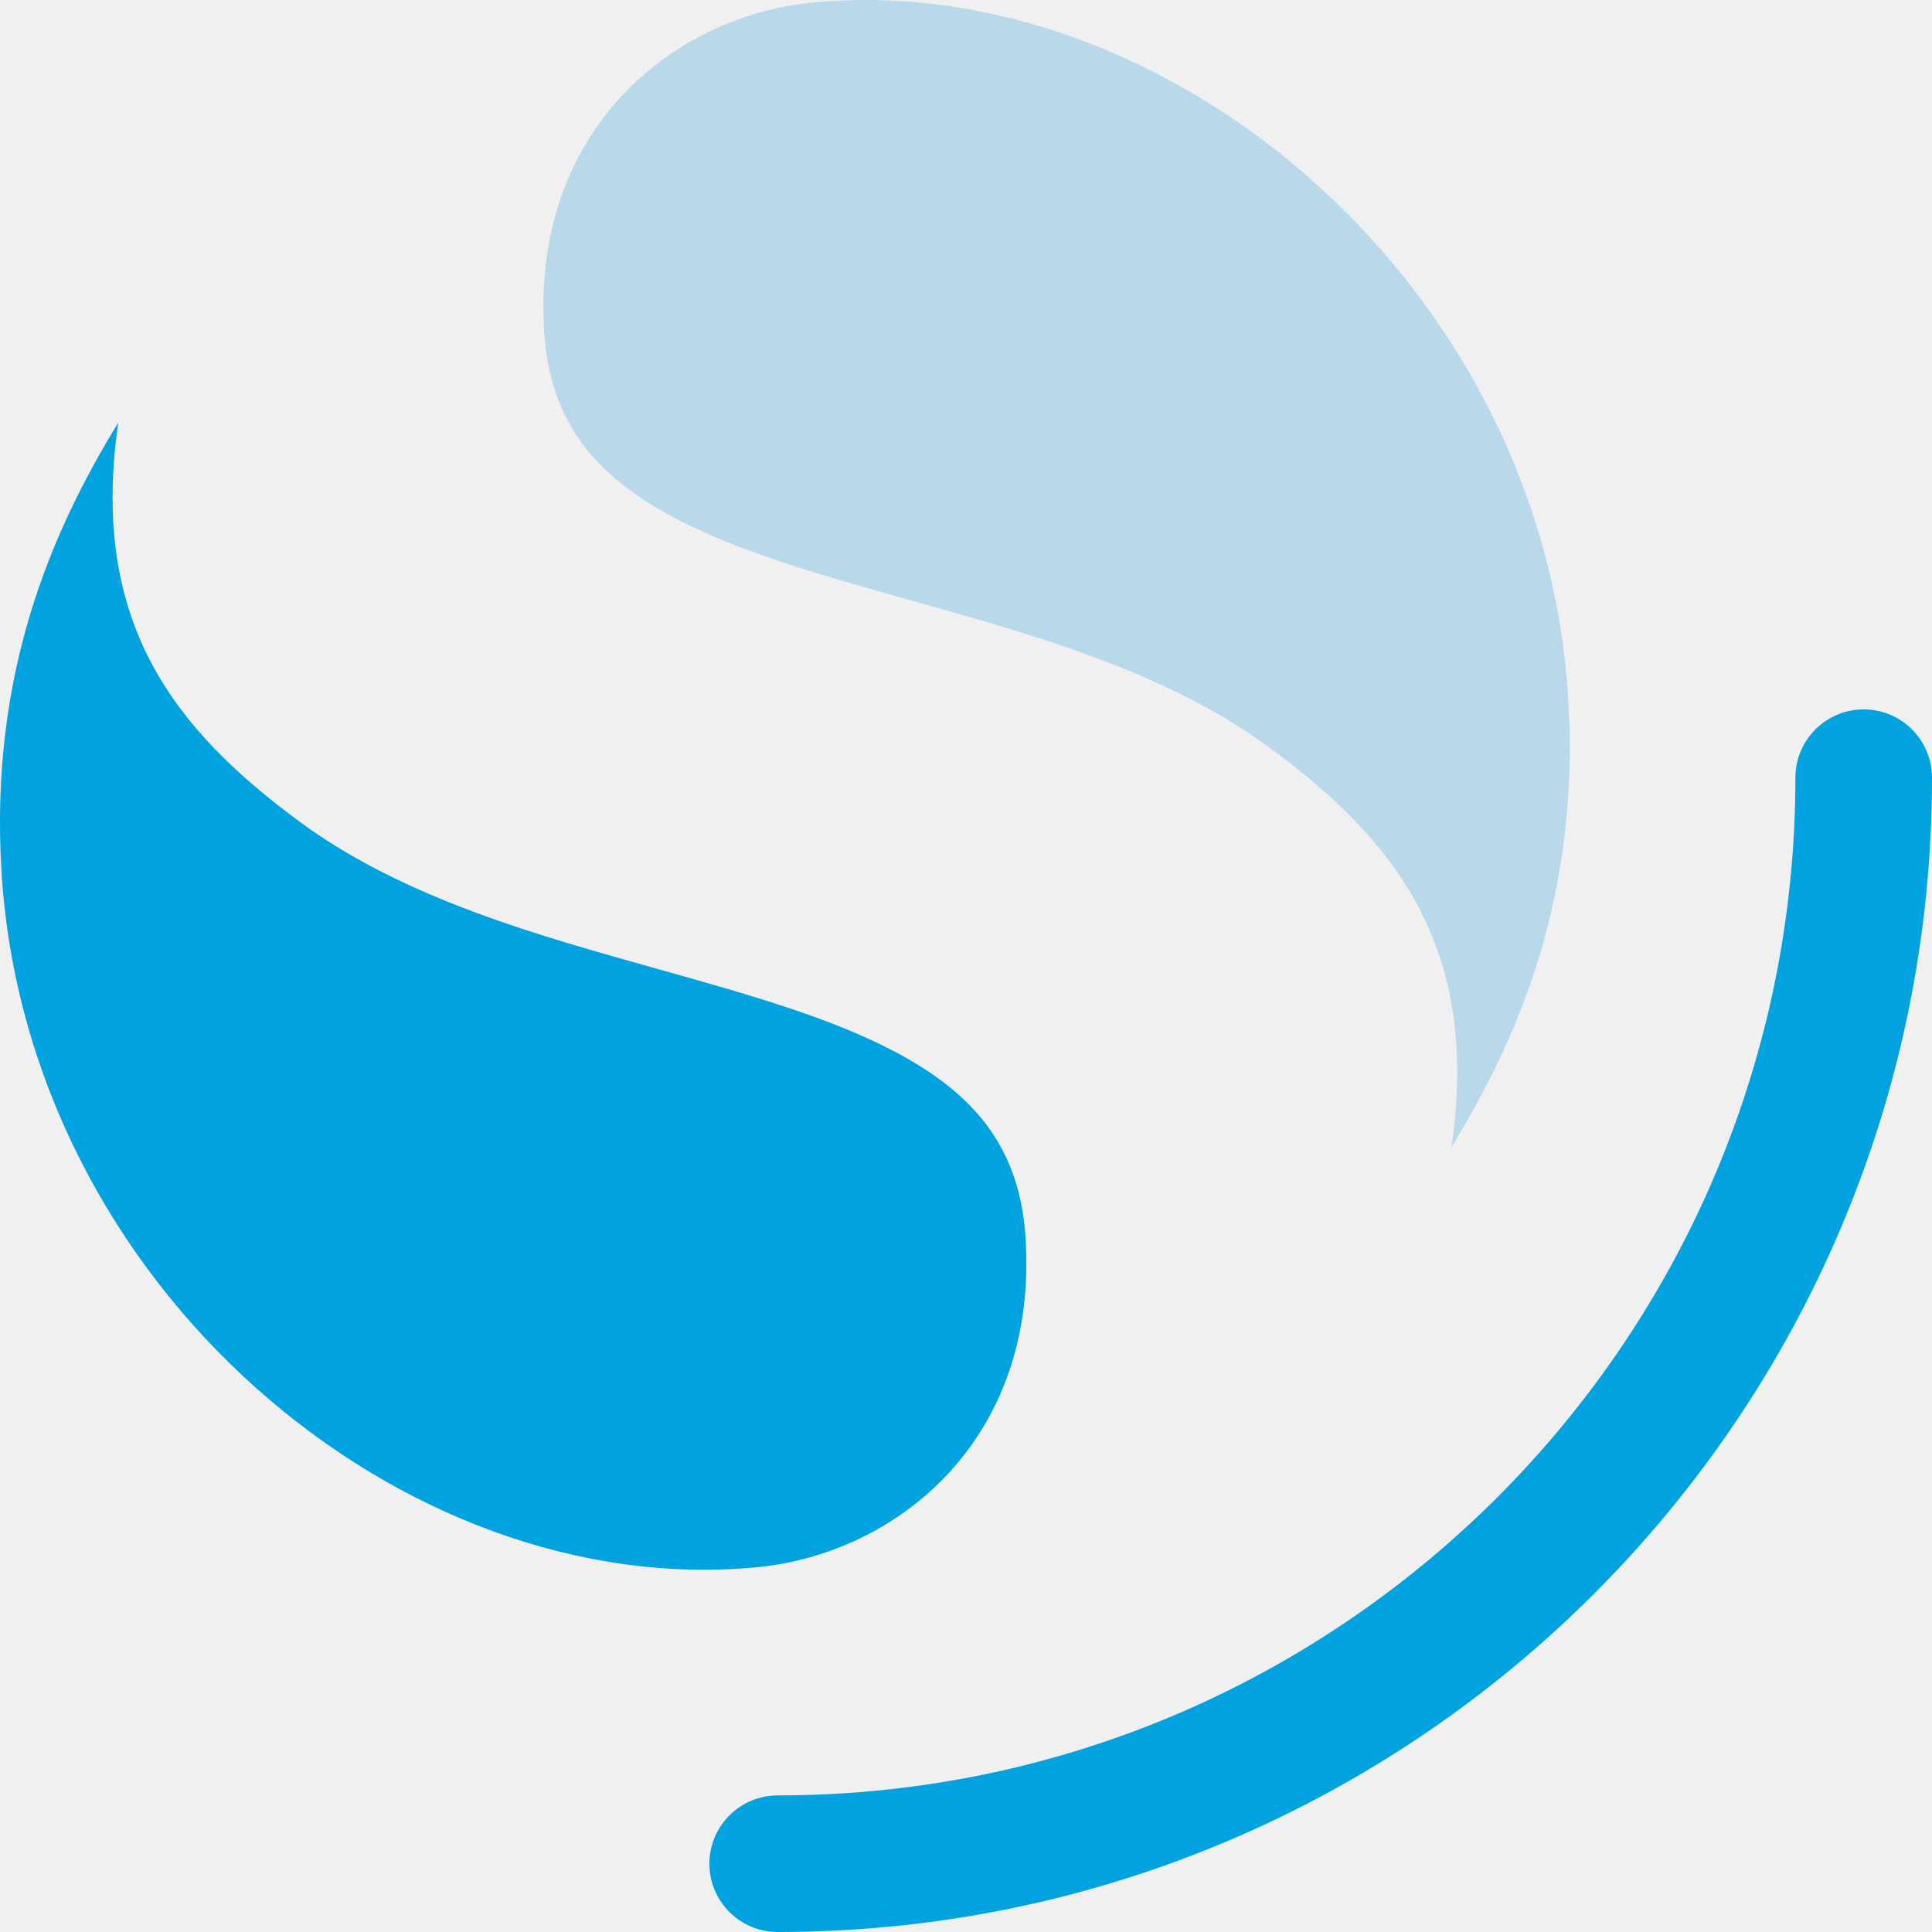
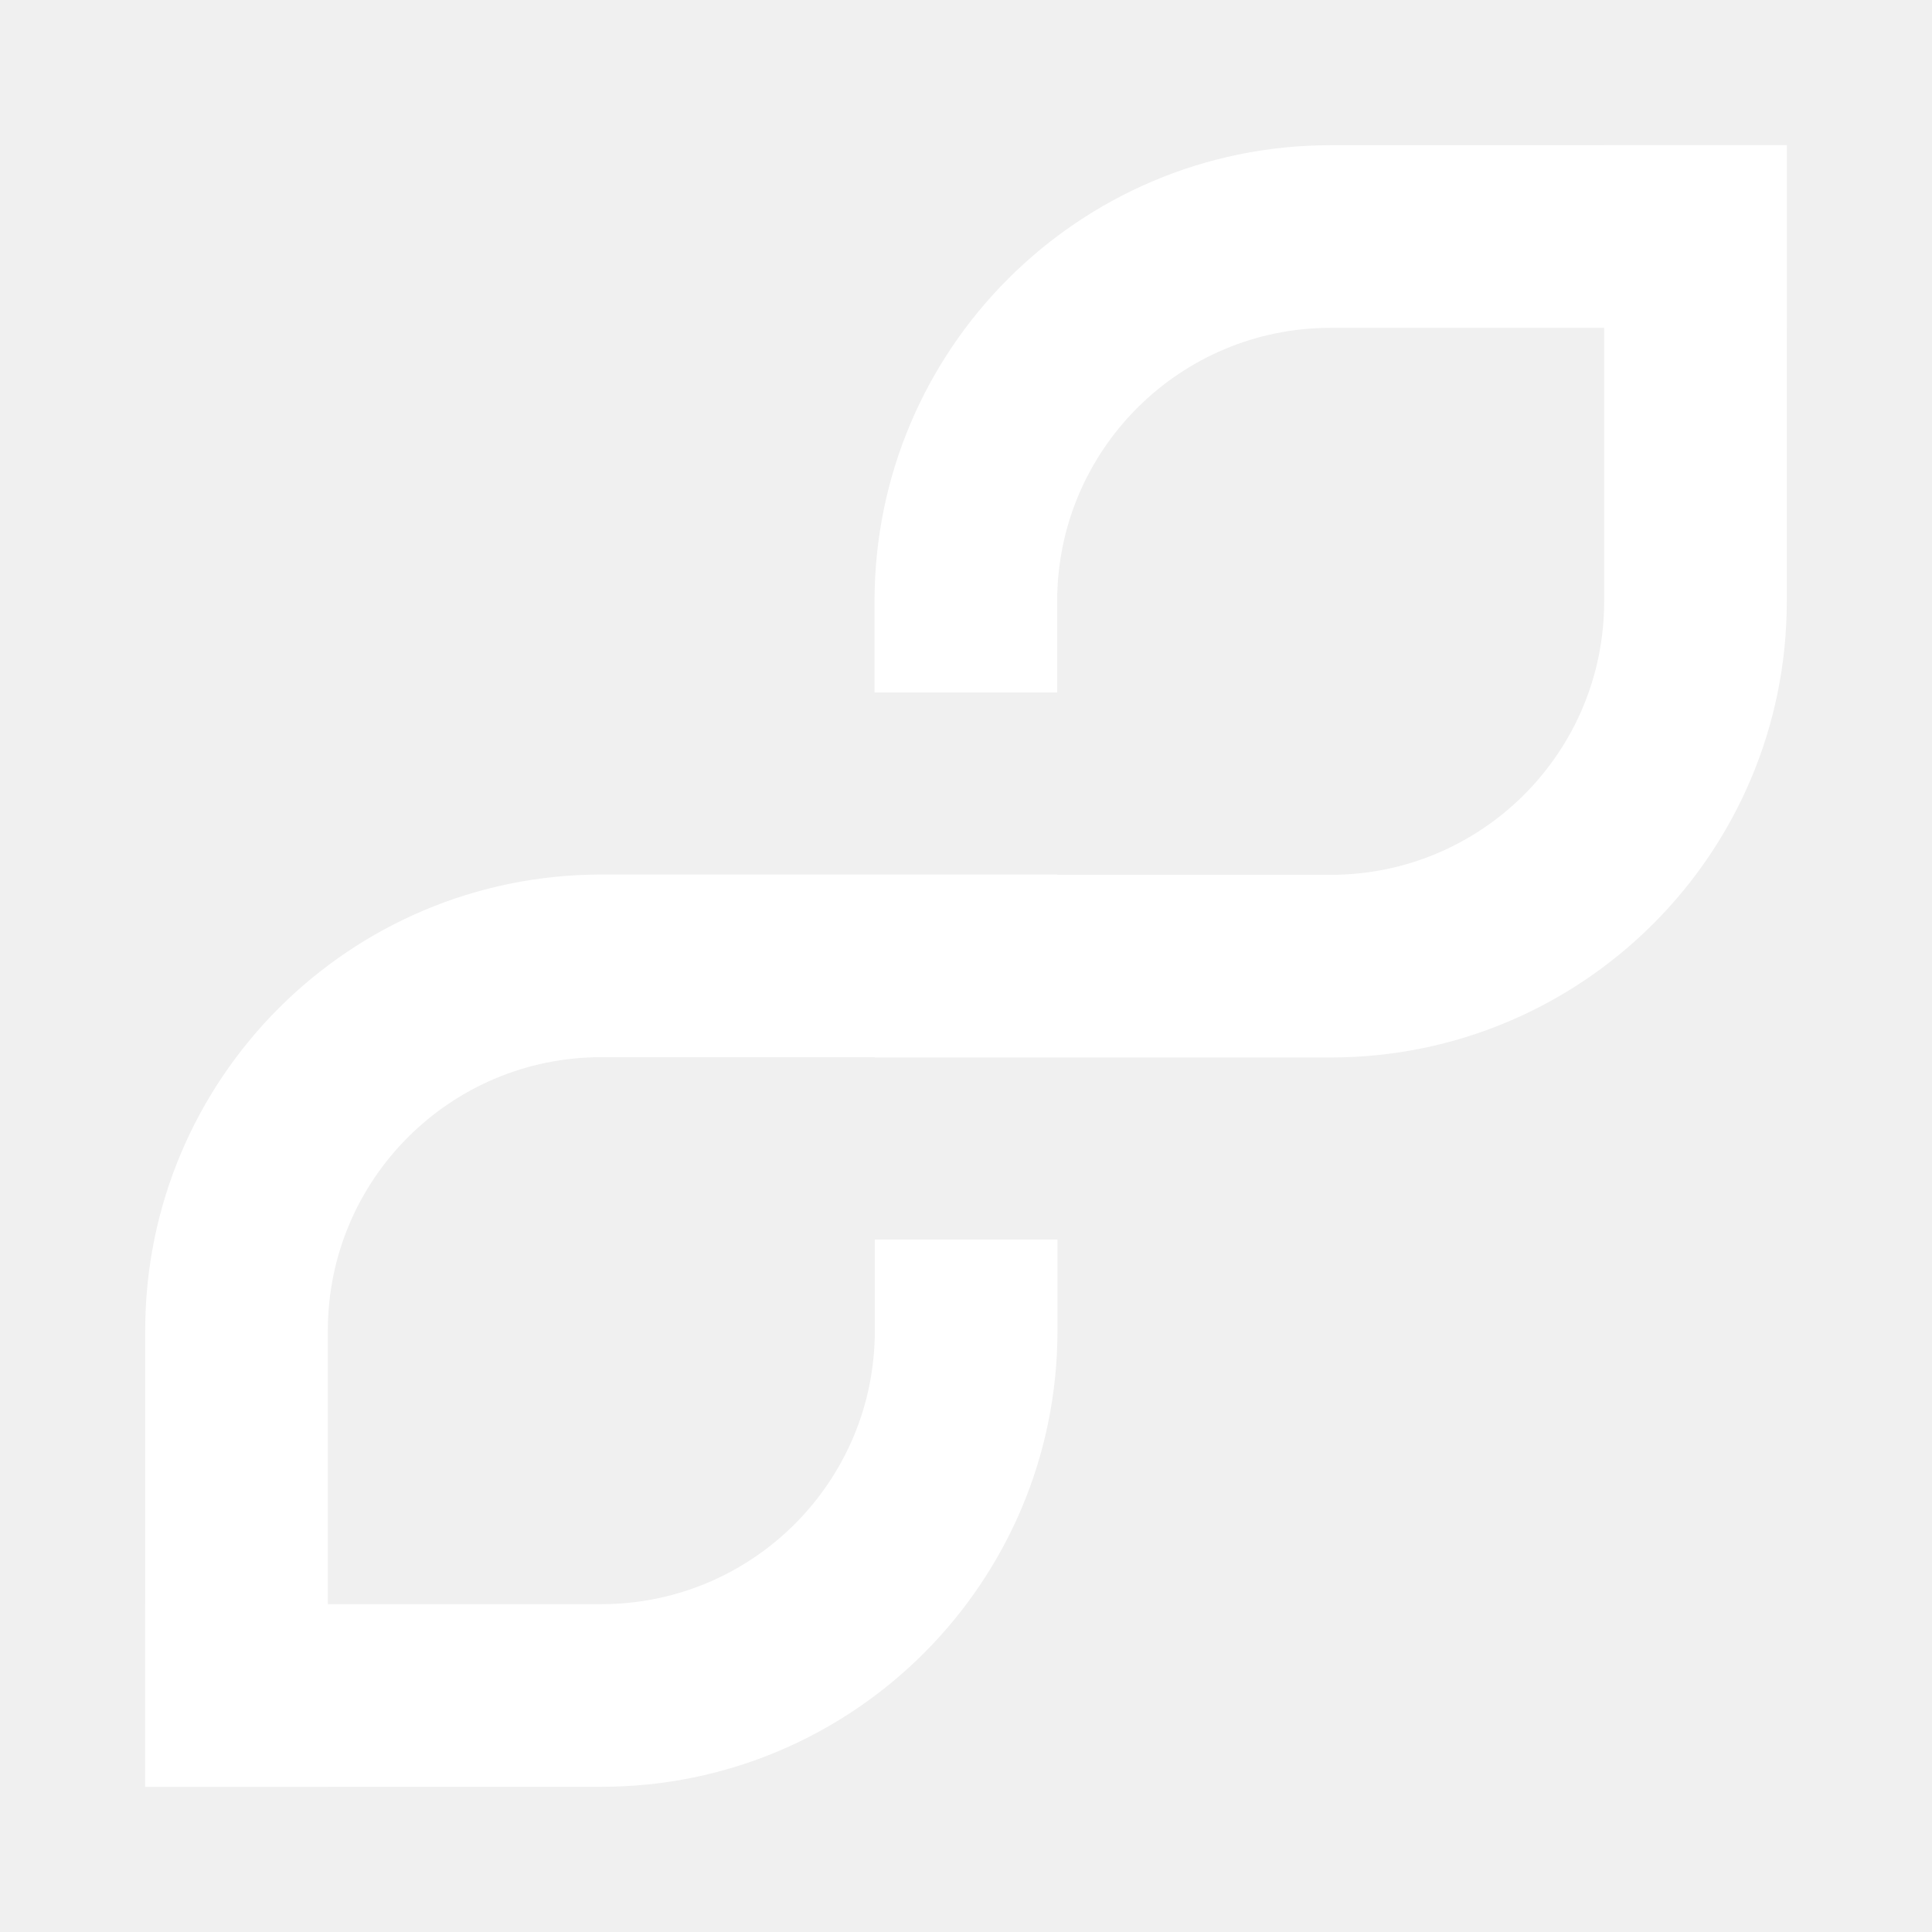
- <svg xmlns="http://www.w3.org/2000/svg" height="32" width="32" viewBox="0 0 64 64" fill="none">
-   <path d="M61.737 23.5C60.488 23.5 59.475 24.513 59.475 25.763C59.475 44.381 44.381 59.475 25.763 59.475C24.513 59.475 23.5 60.488 23.5 61.737C23.5 62.987 24.513 64 25.763 64C46.88 64 64 46.88 64 25.763C64 24.513 62.987 23.5 61.737 23.5Z" fill="#00A3E0" />
-   <path d="M48.081 38C50.257 34.45 52.361 29.718 51.947 23.092C51.09 9.367 38.659 -1.045 26.921 0.084C22.325 0.525 17.607 4.271 18.026 10.98C18.208 13.896 19.635 15.617 21.954 16.94C24.162 18.199 26.998 18.997 30.213 19.901C34.096 20.993 38.601 22.22 42.063 24.772C46.212 27.829 49.049 31.374 48.081 38Z" fill="#B9D9EB" />
-   <path d="M3.919 14C1.743 17.549 -0.362 22.282 0.052 28.908C0.91 42.633 13.341 53.045 25.079 51.916C29.675 51.474 34.393 47.729 33.974 41.02C33.792 38.104 32.365 36.383 30.046 35.06C27.838 33.801 25.002 33.003 21.787 32.099C17.904 31.007 13.399 29.78 9.937 27.228C5.787 24.17 2.951 20.626 3.919 14Z" fill="#00A3E0" />
+ <svg xmlns="http://www.w3.org/2000/svg" viewBox="0 0 64 64" height="64" width="64">
+   <path d="M35.02,22.94v-3.02c0-5.01,4.06-9.06,9.06-9.06h15.11v-6.05h-15.11c-8.34,0-15.11,6.76-15.11,15.11v3.02s6.05,0,6.05,0Z" style="fill: #fff; fill-rule: evenodd; stroke-width: 0px;" />
+   <path d="M53.14,4.81v15.11c0,5.01-4.06,9.06-9.06,9.06h-15.11v6.05h15.11c8.34,0,15.11-6.76,15.11-15.11V4.81s-6.05,0-6.05,0Z" style="fill: #fff; fill-rule: evenodd; stroke-width: 0px;" />
+   <path d="M28.98,41.06v3.02c0,5.01-4.06,9.06-9.06,9.06H4.81v6.05h15.11c8.34,0,15.11-6.76,15.11-15.11v-3.02s-6.05,0-6.05,0Z" style="fill: #fff; fill-rule: evenodd; stroke-width: 0px;" />
+   <path d="M10.86,59.19v-15.11c0-5.01,4.06-9.06,9.06-9.06h15.11v-6.05h-15.11c-8.34,0-15.11,6.76-15.11,15.11v15.11h6.05Z" style="fill: #fff; fill-rule: evenodd; stroke-width: 0px;" />
</svg>
